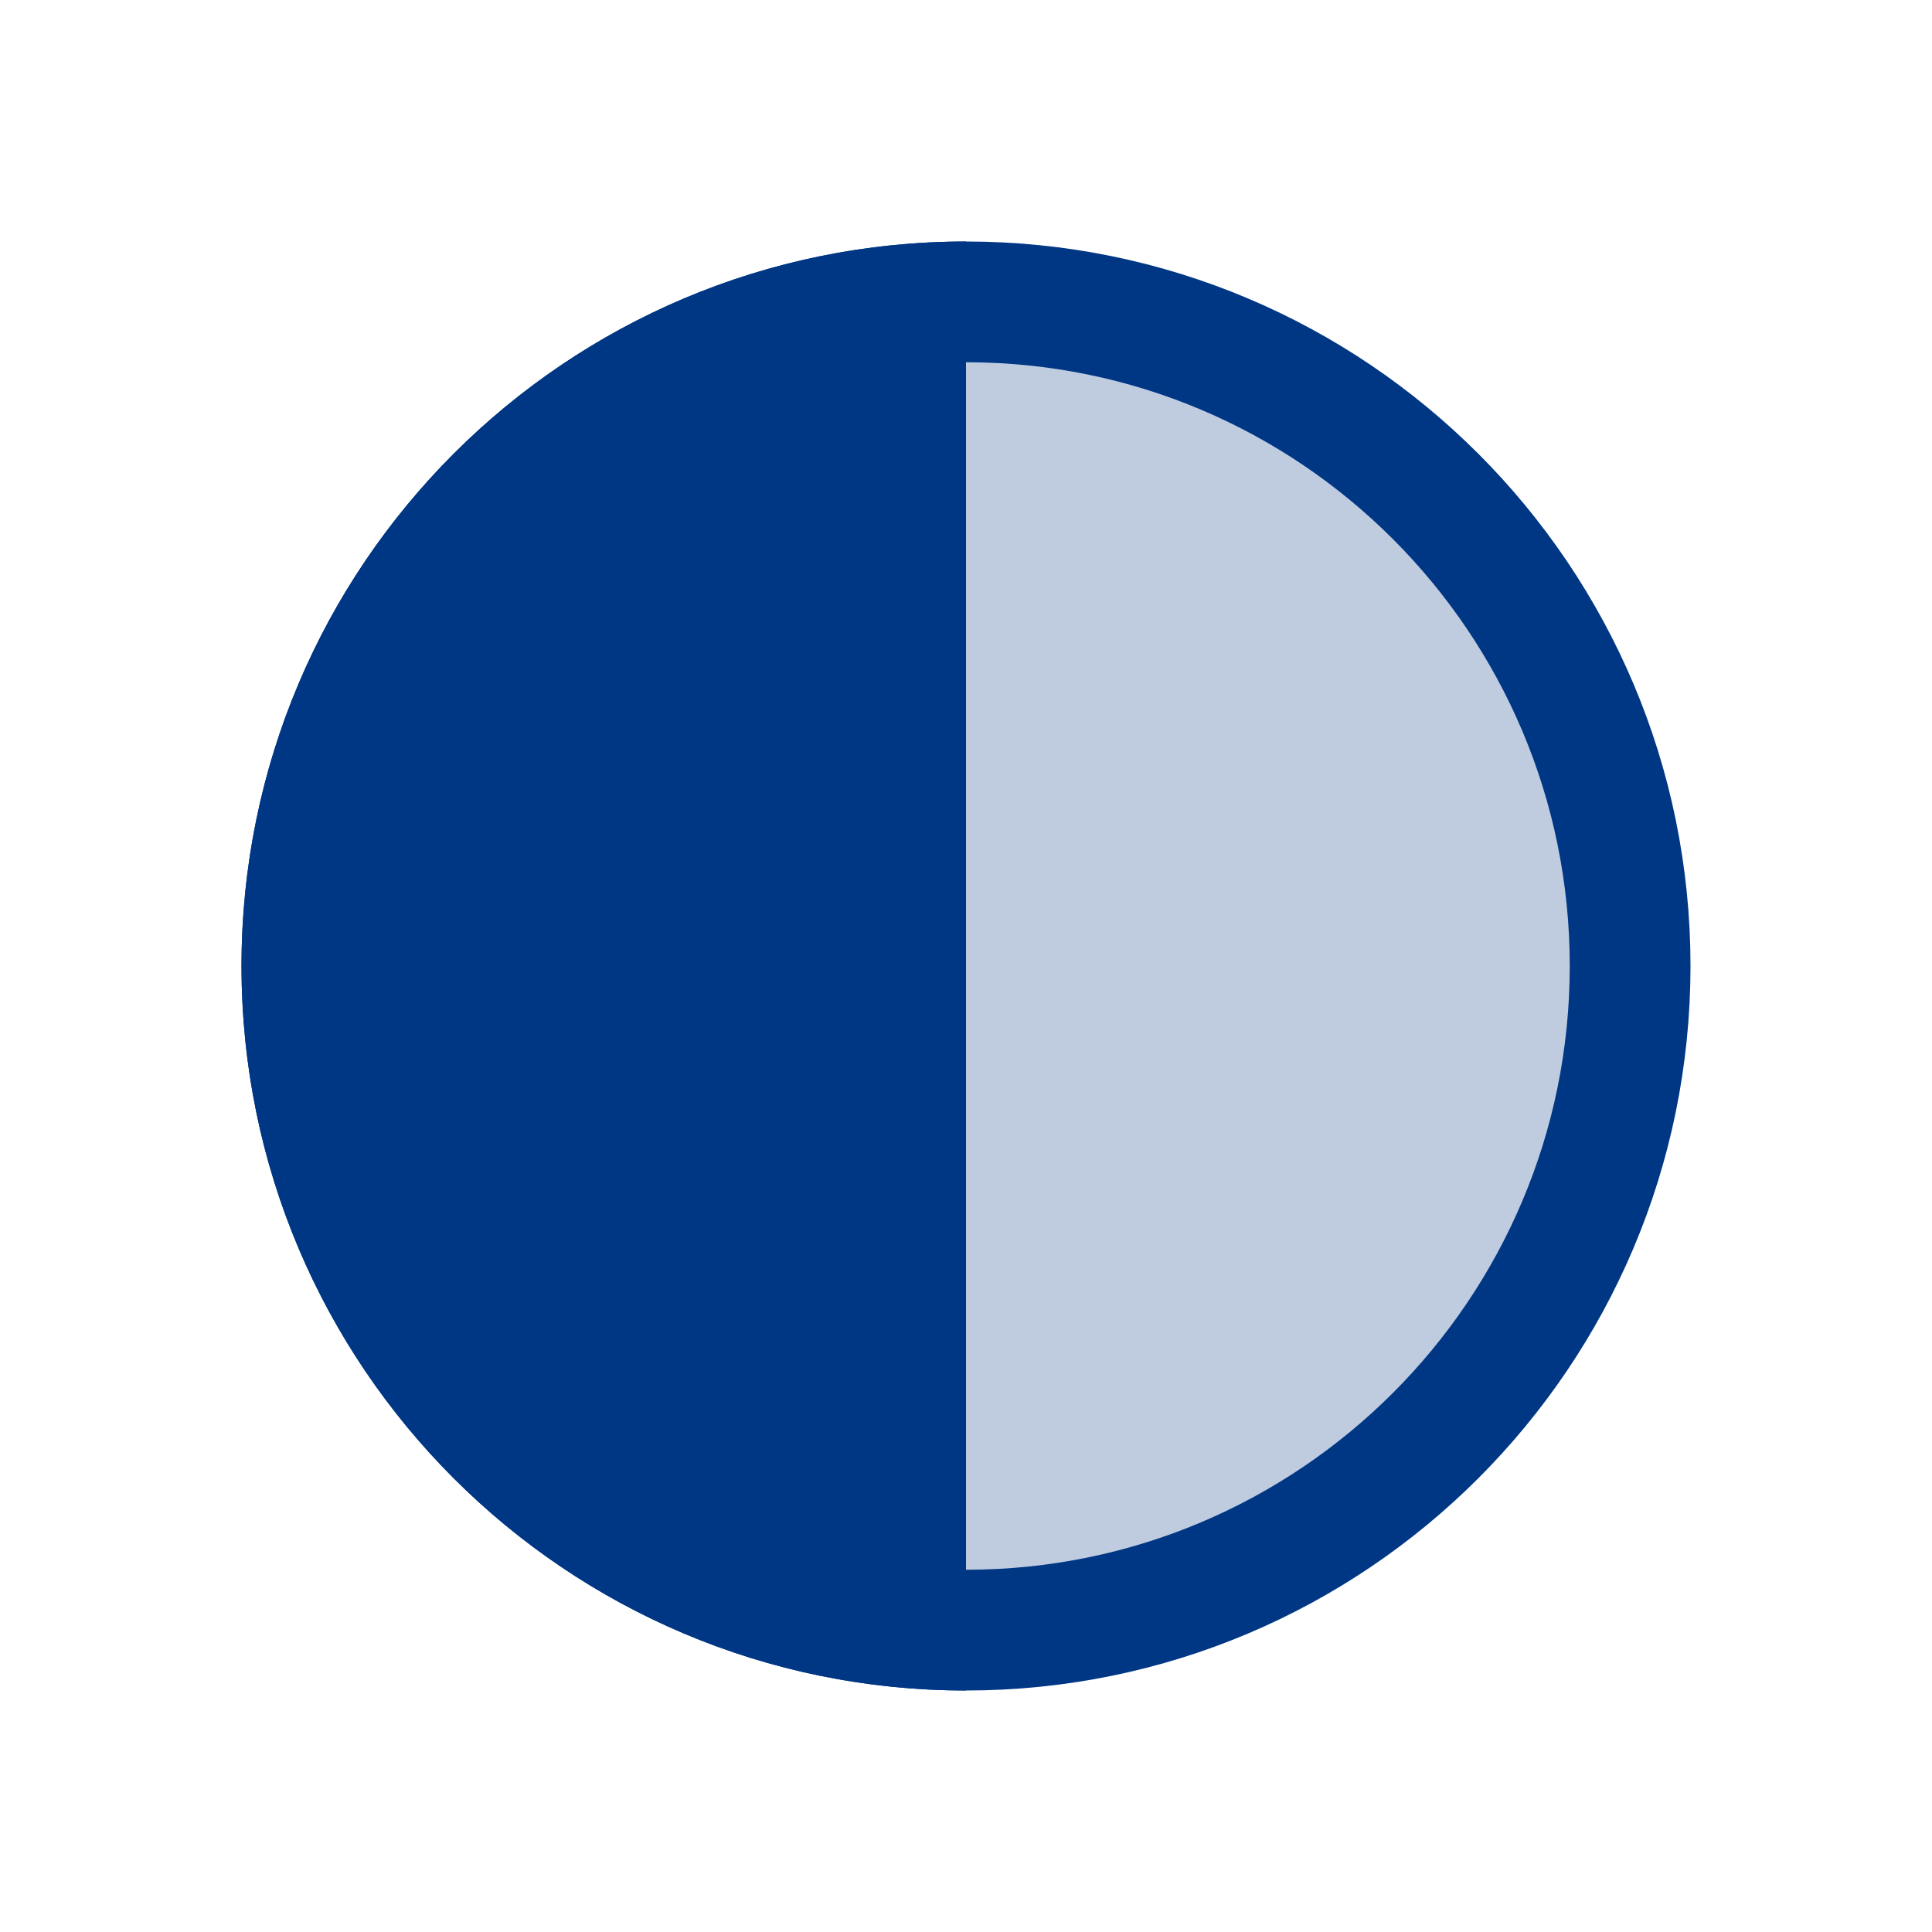
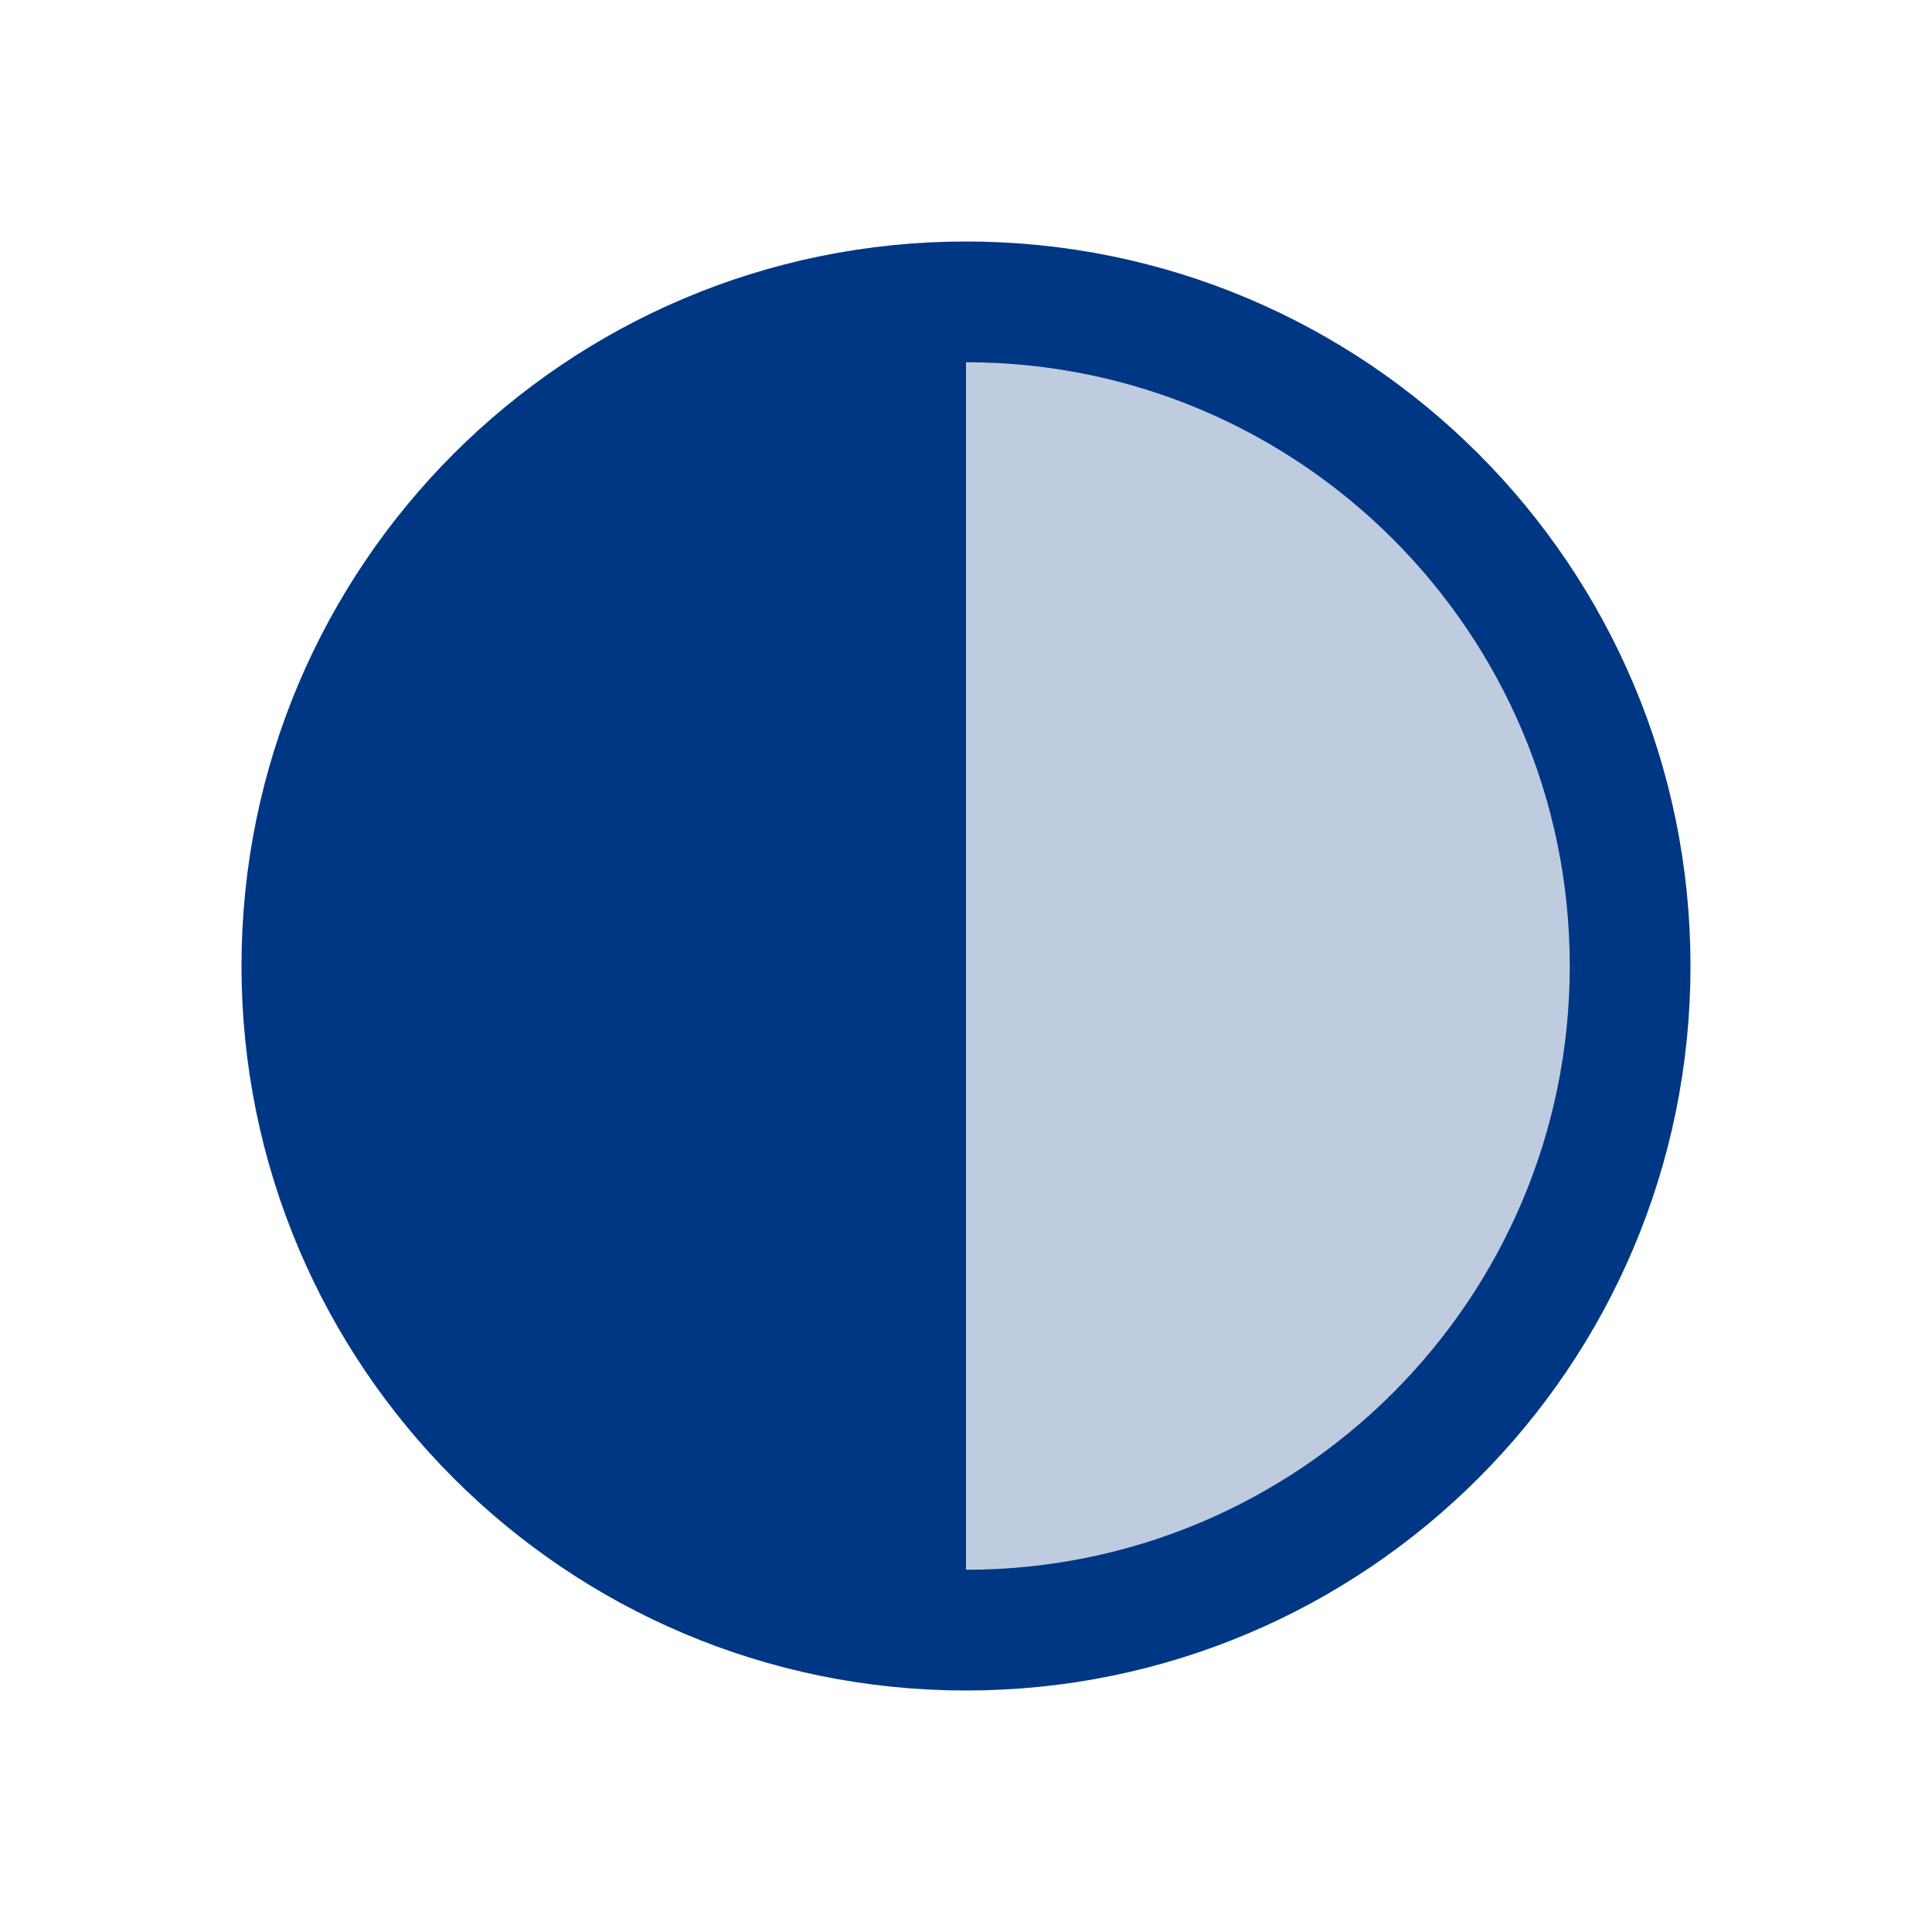
<svg xmlns="http://www.w3.org/2000/svg" width="16" height="16" viewBox="0 0 16 16" fill="none">
+   <path d="M8 13.5C4.962 13.5 2.5 11.038 2.5 8C2.5 4.962 4.962 2.5 8 2.5L8 13.5Z" fill="#003784" />
  <circle cx="8" cy="8" r="5.5" fill="#003784" fill-opacity="0.25" stroke="#003784" stroke-linecap="round" stroke-linejoin="round" />
-   <path d="M8 14C4.686 14 2 11.314 2 8C2 4.686 4.686 2 8 2V14Z" fill="#003784" />
</svg>
